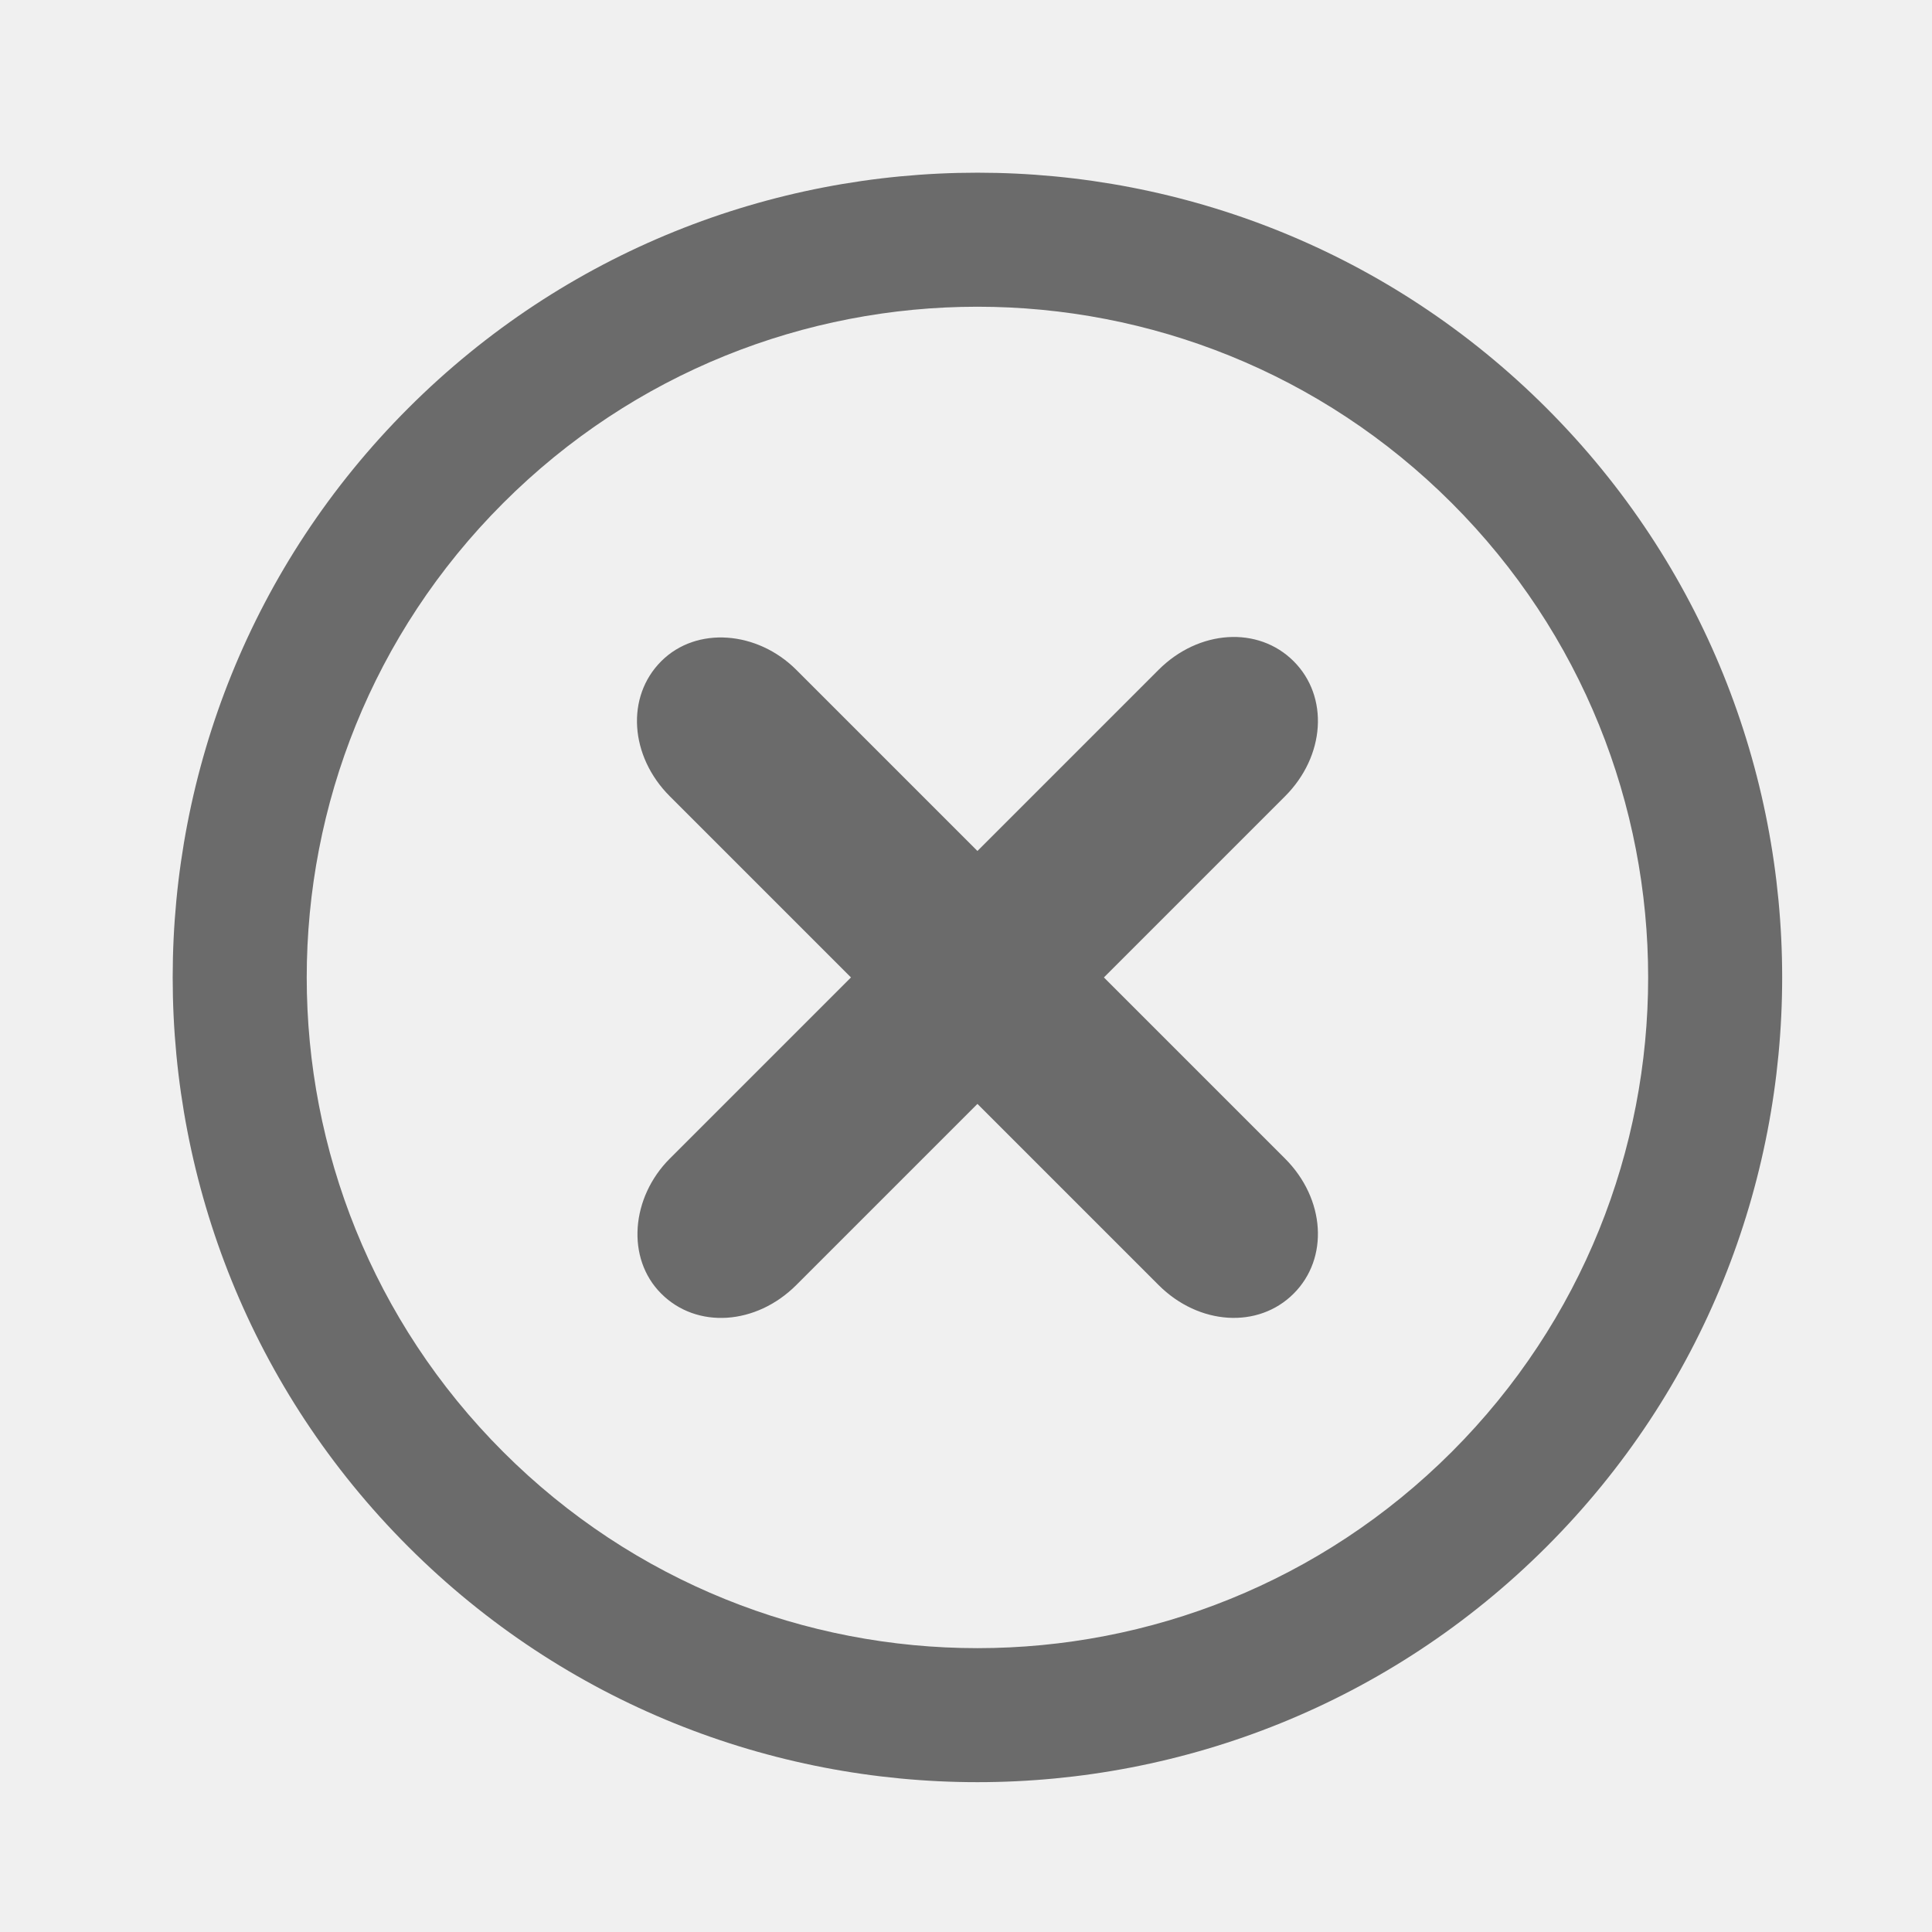
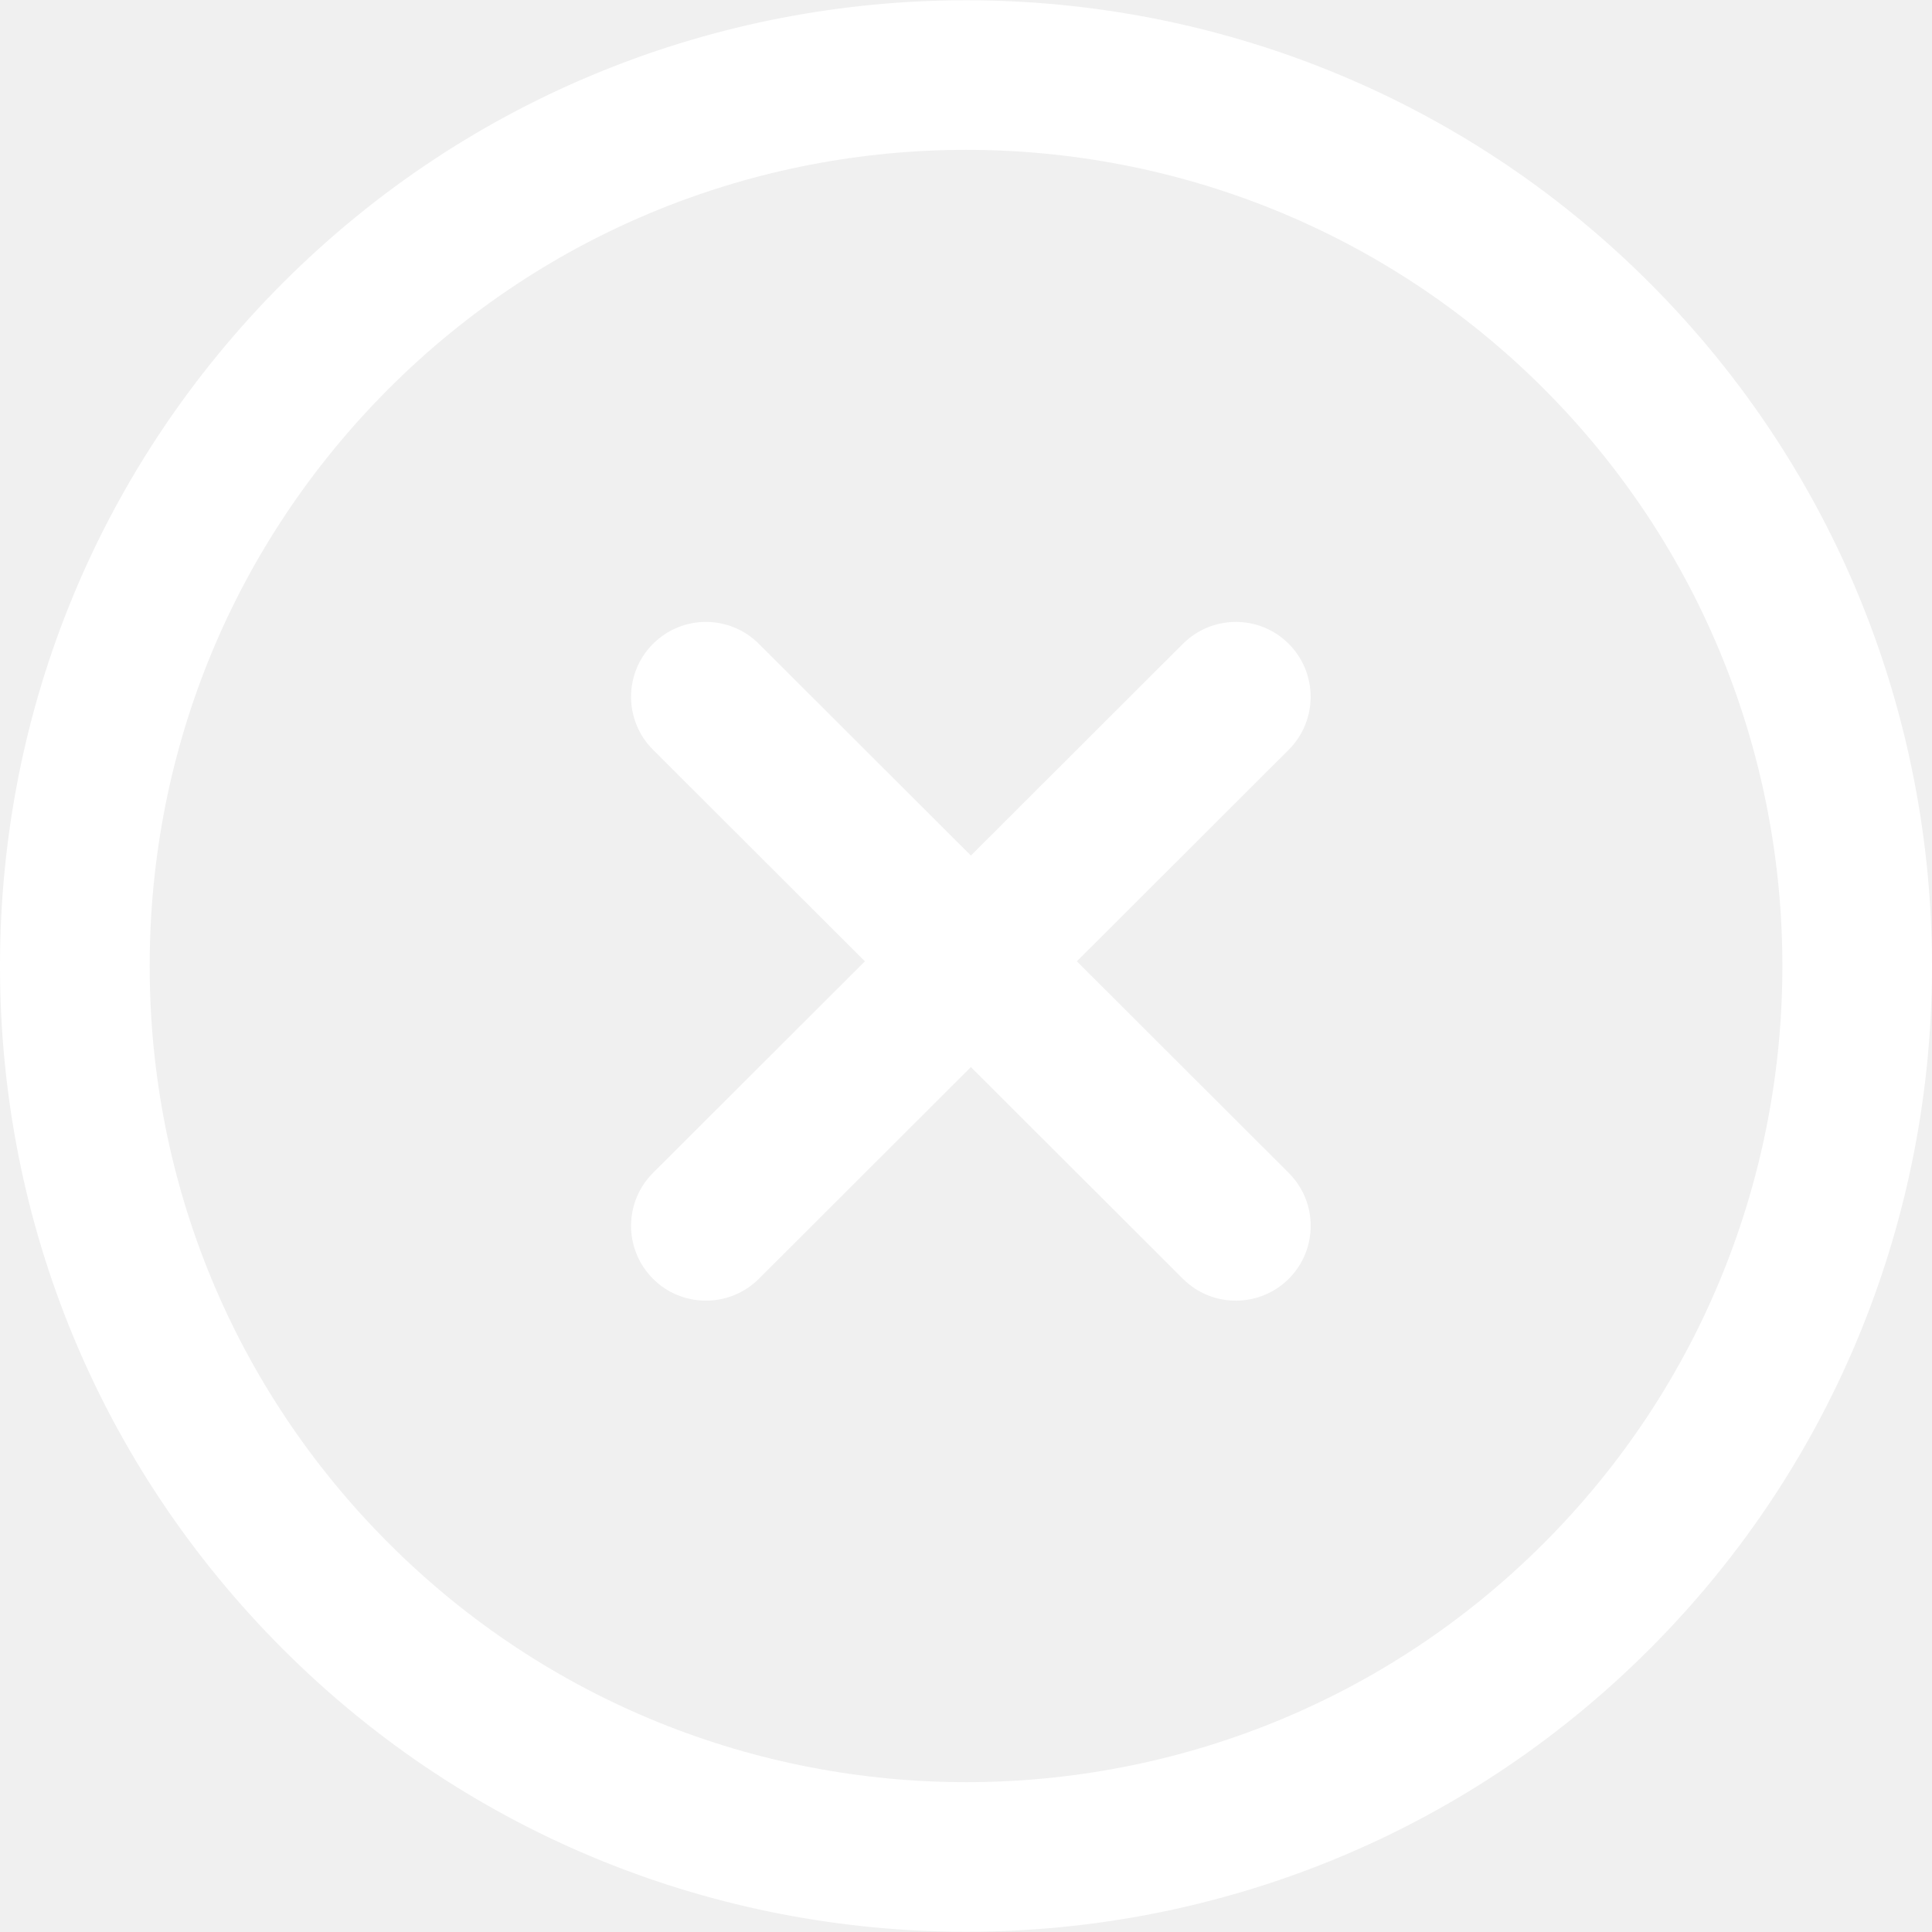
- <svg xmlns="http://www.w3.org/2000/svg" width="24" height="24" viewBox="0 0 24 24" fill="none">
-   <g clip-path="url(#clip0)">
-     <path d="M5.071 19.213C8.972 23.114 15.312 23.114 19.213 19.213C23.114 15.312 23.114 8.972 19.213 5.071C15.312 1.17 8.972 1.17 5.071 5.071C1.17 8.972 1.17 15.312 5.071 19.213ZM18.035 6.25C21.287 9.502 21.287 14.782 18.035 18.035C14.782 21.287 9.502 21.287 6.25 18.035C2.997 14.782 2.997 9.502 6.25 6.25C9.502 2.997 14.782 2.997 18.035 6.25Z" fill="#6B6B6B" />
-     <path d="M8.214 16.07C8.654 16.511 9.392 16.463 9.892 15.963L15.963 9.892C16.463 9.392 16.511 8.654 16.07 8.214C15.63 7.774 14.892 7.821 14.392 8.321L8.321 14.392C7.839 14.874 7.774 15.631 8.214 16.07Z" fill="#6B6B6B" />
-     <path d="M8.214 8.214C7.774 8.654 7.821 9.392 8.321 9.892L14.392 15.963C14.892 16.463 15.63 16.51 16.07 16.07C16.511 15.63 16.463 14.892 15.963 14.392L9.892 8.321C9.41 7.839 8.654 7.774 8.214 8.214Z" fill="#6B6B6B" />
+ <svg xmlns="http://www.w3.org/2000/svg" version="1.1" width="512" height="512" x="0" y="0" viewBox="0 0 511.995 511.995" style="enable-background:new 0 0 512 512" xml:space="preserve" class="">
+   <g>
+     <g>
+       <g>
+         <path d="M437.126,74.939c-99.826-99.826-262.307-99.826-362.133,0C26.637,123.314,0,187.617,0,256.005    s26.637,132.691,74.993,181.047c49.923,49.923,115.495,74.874,181.066,74.874s131.144-24.951,181.066-74.874    C536.951,337.226,536.951,174.784,437.126,74.939z M409.08,409.006c-84.375,84.375-221.667,84.375-306.042,0    c-40.858-40.858-63.37-95.204-63.37-153.001s22.512-112.143,63.37-153.021c84.375-84.375,221.667-84.355,306.042,0    C493.435,187.359,493.435,324.651,409.08,409.006z" fill="#ffffff" data-original="#ffffff" style="" class="" />
+       </g>
+     </g>
+     <g>
+       <g>
+         <path d="M341.525,310.827l-56.151-56.071l56.151-56.071c7.735-7.735,7.735-20.29,0.02-28.046    c-7.755-7.775-20.31-7.755-28.065-0.02l-56.19,56.111l-56.19-56.111c-7.755-7.735-20.31-7.755-28.065,0.02    c-7.735,7.755-7.735,20.31,0.02,28.046l56.151,56.071l-56.151,56.071c-7.755,7.735-7.755,20.29-0.02,28.046    c3.868,3.887,8.965,5.811,14.043,5.811s10.155-1.944,14.023-5.792l56.19-56.111l56.19,56.111    c3.868,3.868,8.945,5.792,14.023,5.792c5.078,0,10.175-1.944,14.043-5.811C349.28,331.117,349.28,318.562,341.525,310.827z" fill="#ffffff" data-original="#000000" style="" class="" />
+       </g>
+     </g>
+     <g>
+ </g>
+     <g>
+ </g>
+     <g>
+ </g>
+     <g>
+ </g>
+     <g>
+ </g>
+     <g>
+ </g>
+     <g>
+ </g>
+     <g>
+ </g>
+     <g>
+ </g>
+     <g>
+ </g>
+     <g>
+ </g>
+     <g>
+ </g>
+     <g>
+ </g>
+     <g>
+ </g>
+     <g>
+ </g>
  </g>
-   <defs>
-     <clipPath id="clip0">
-       <rect width="24" height="24" fill="white" />
-     </clipPath>
-   </defs>
</svg>
